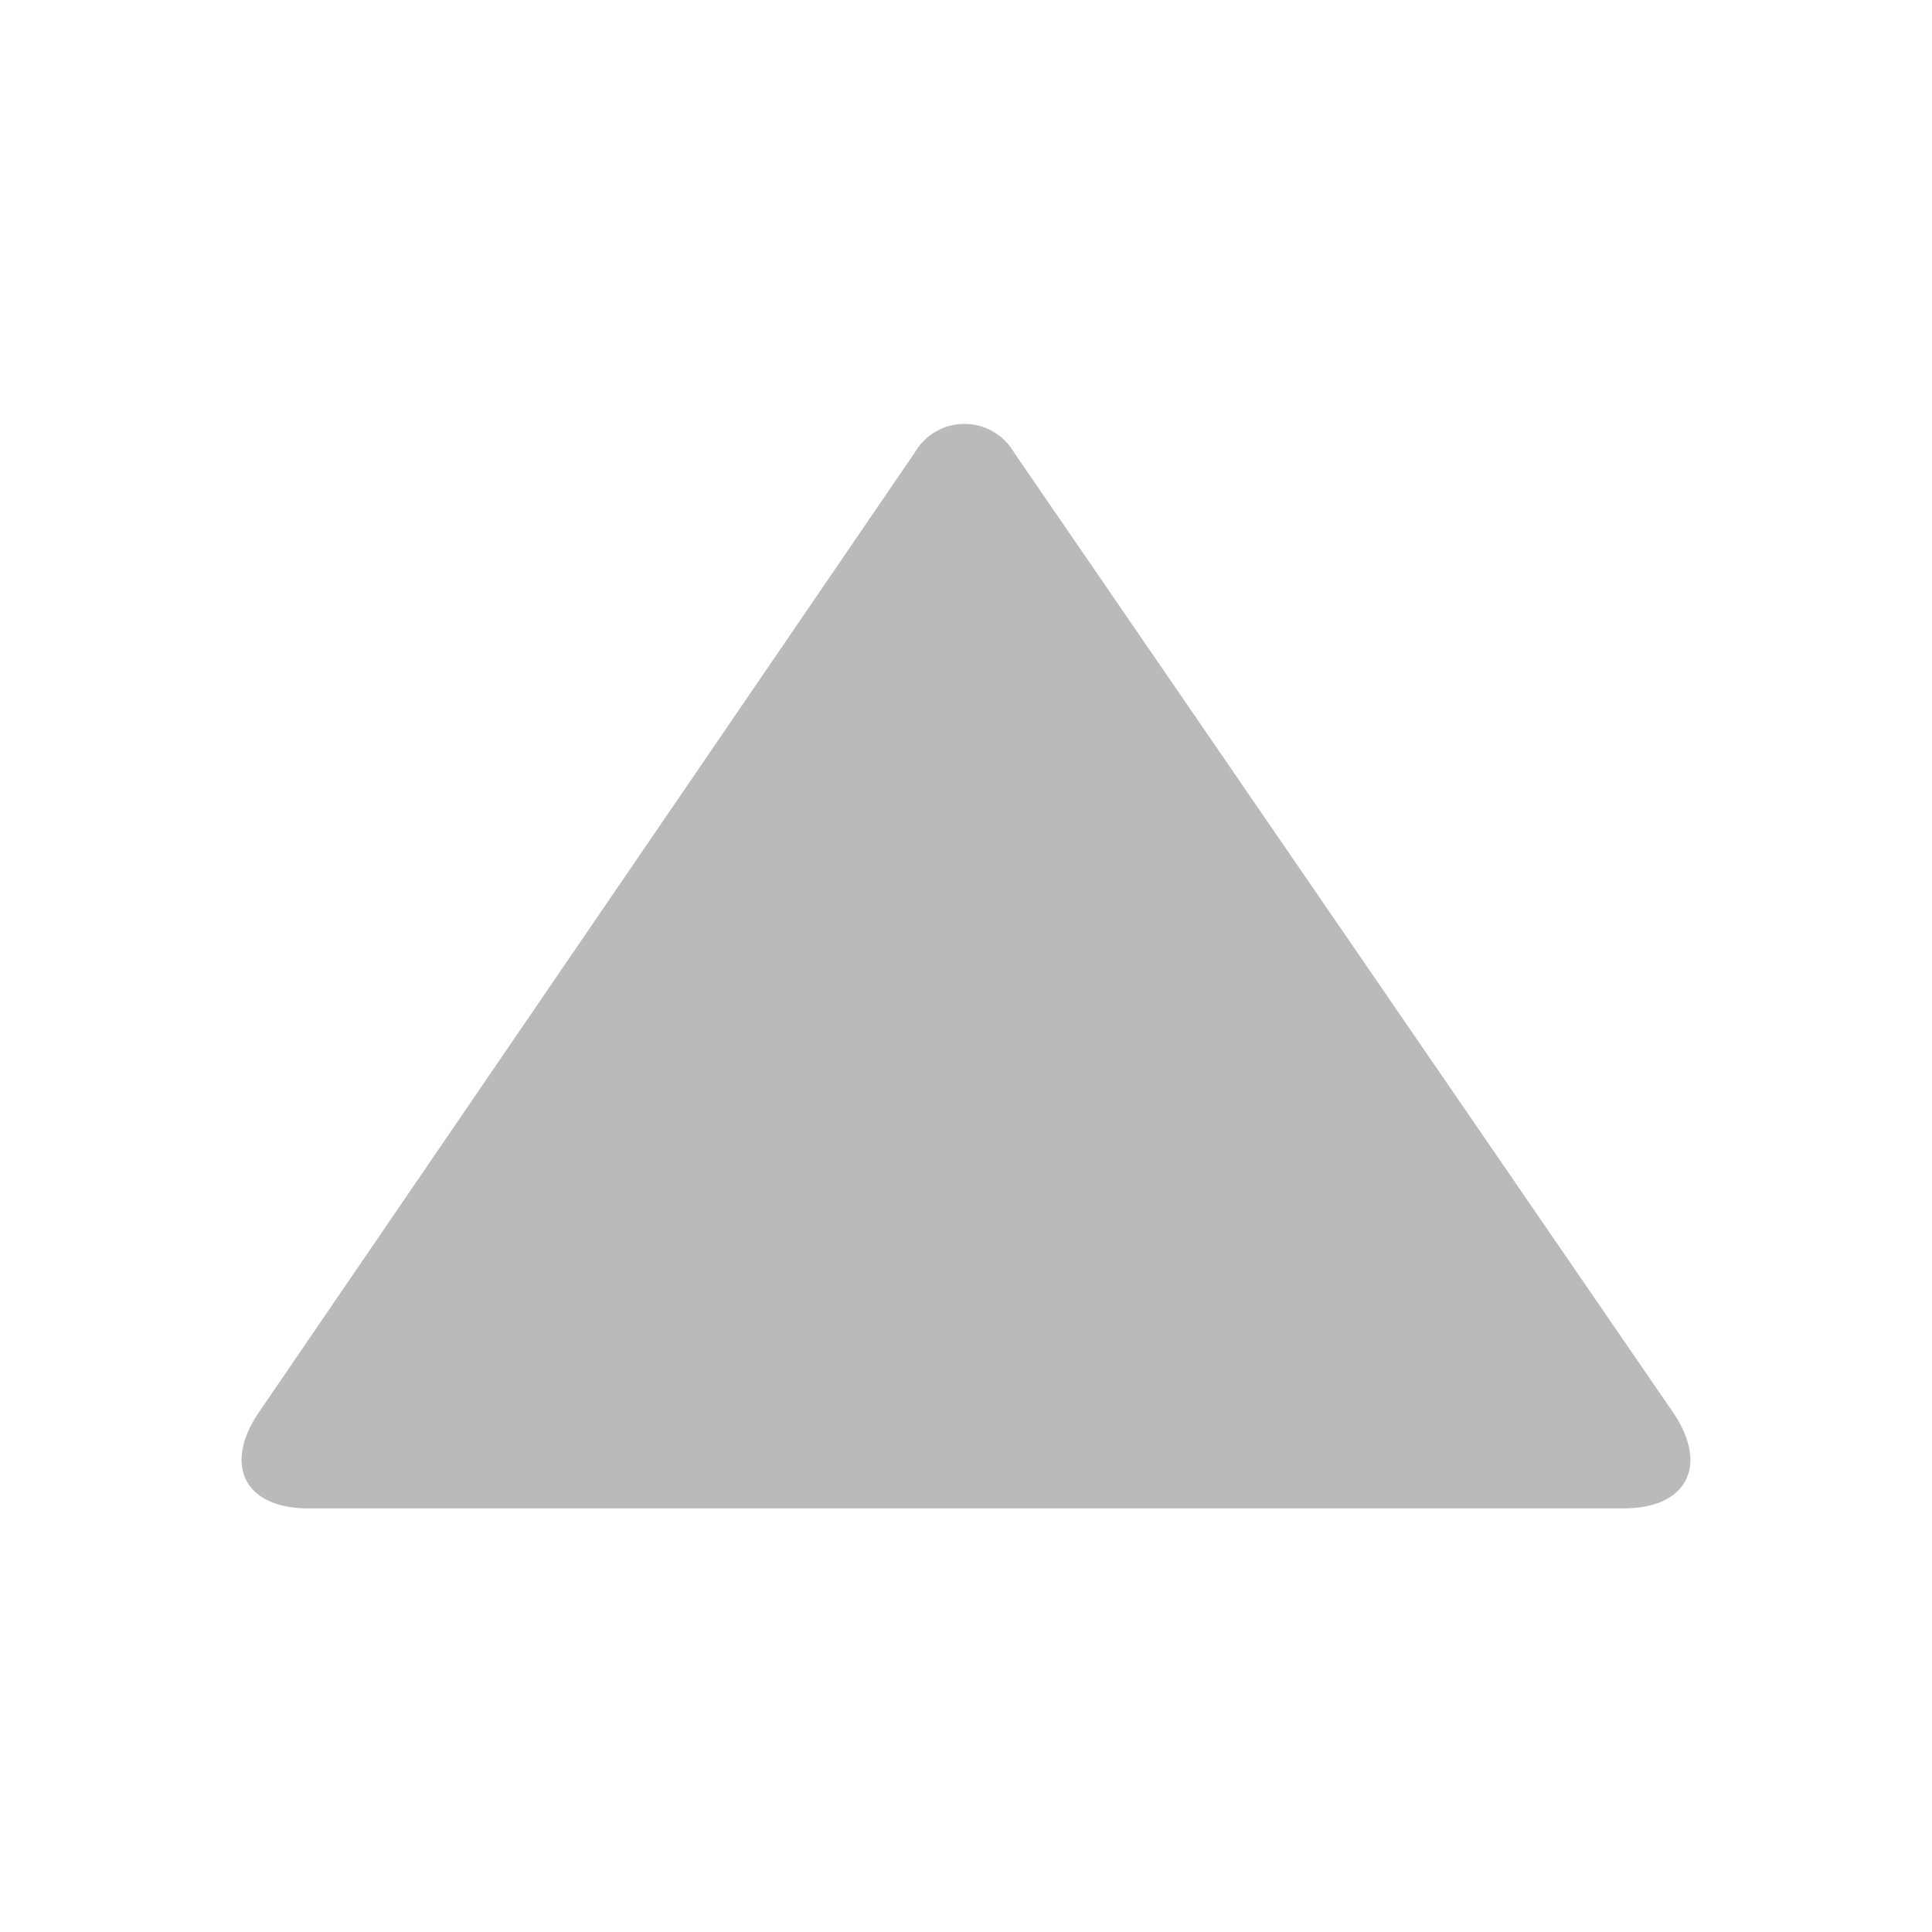
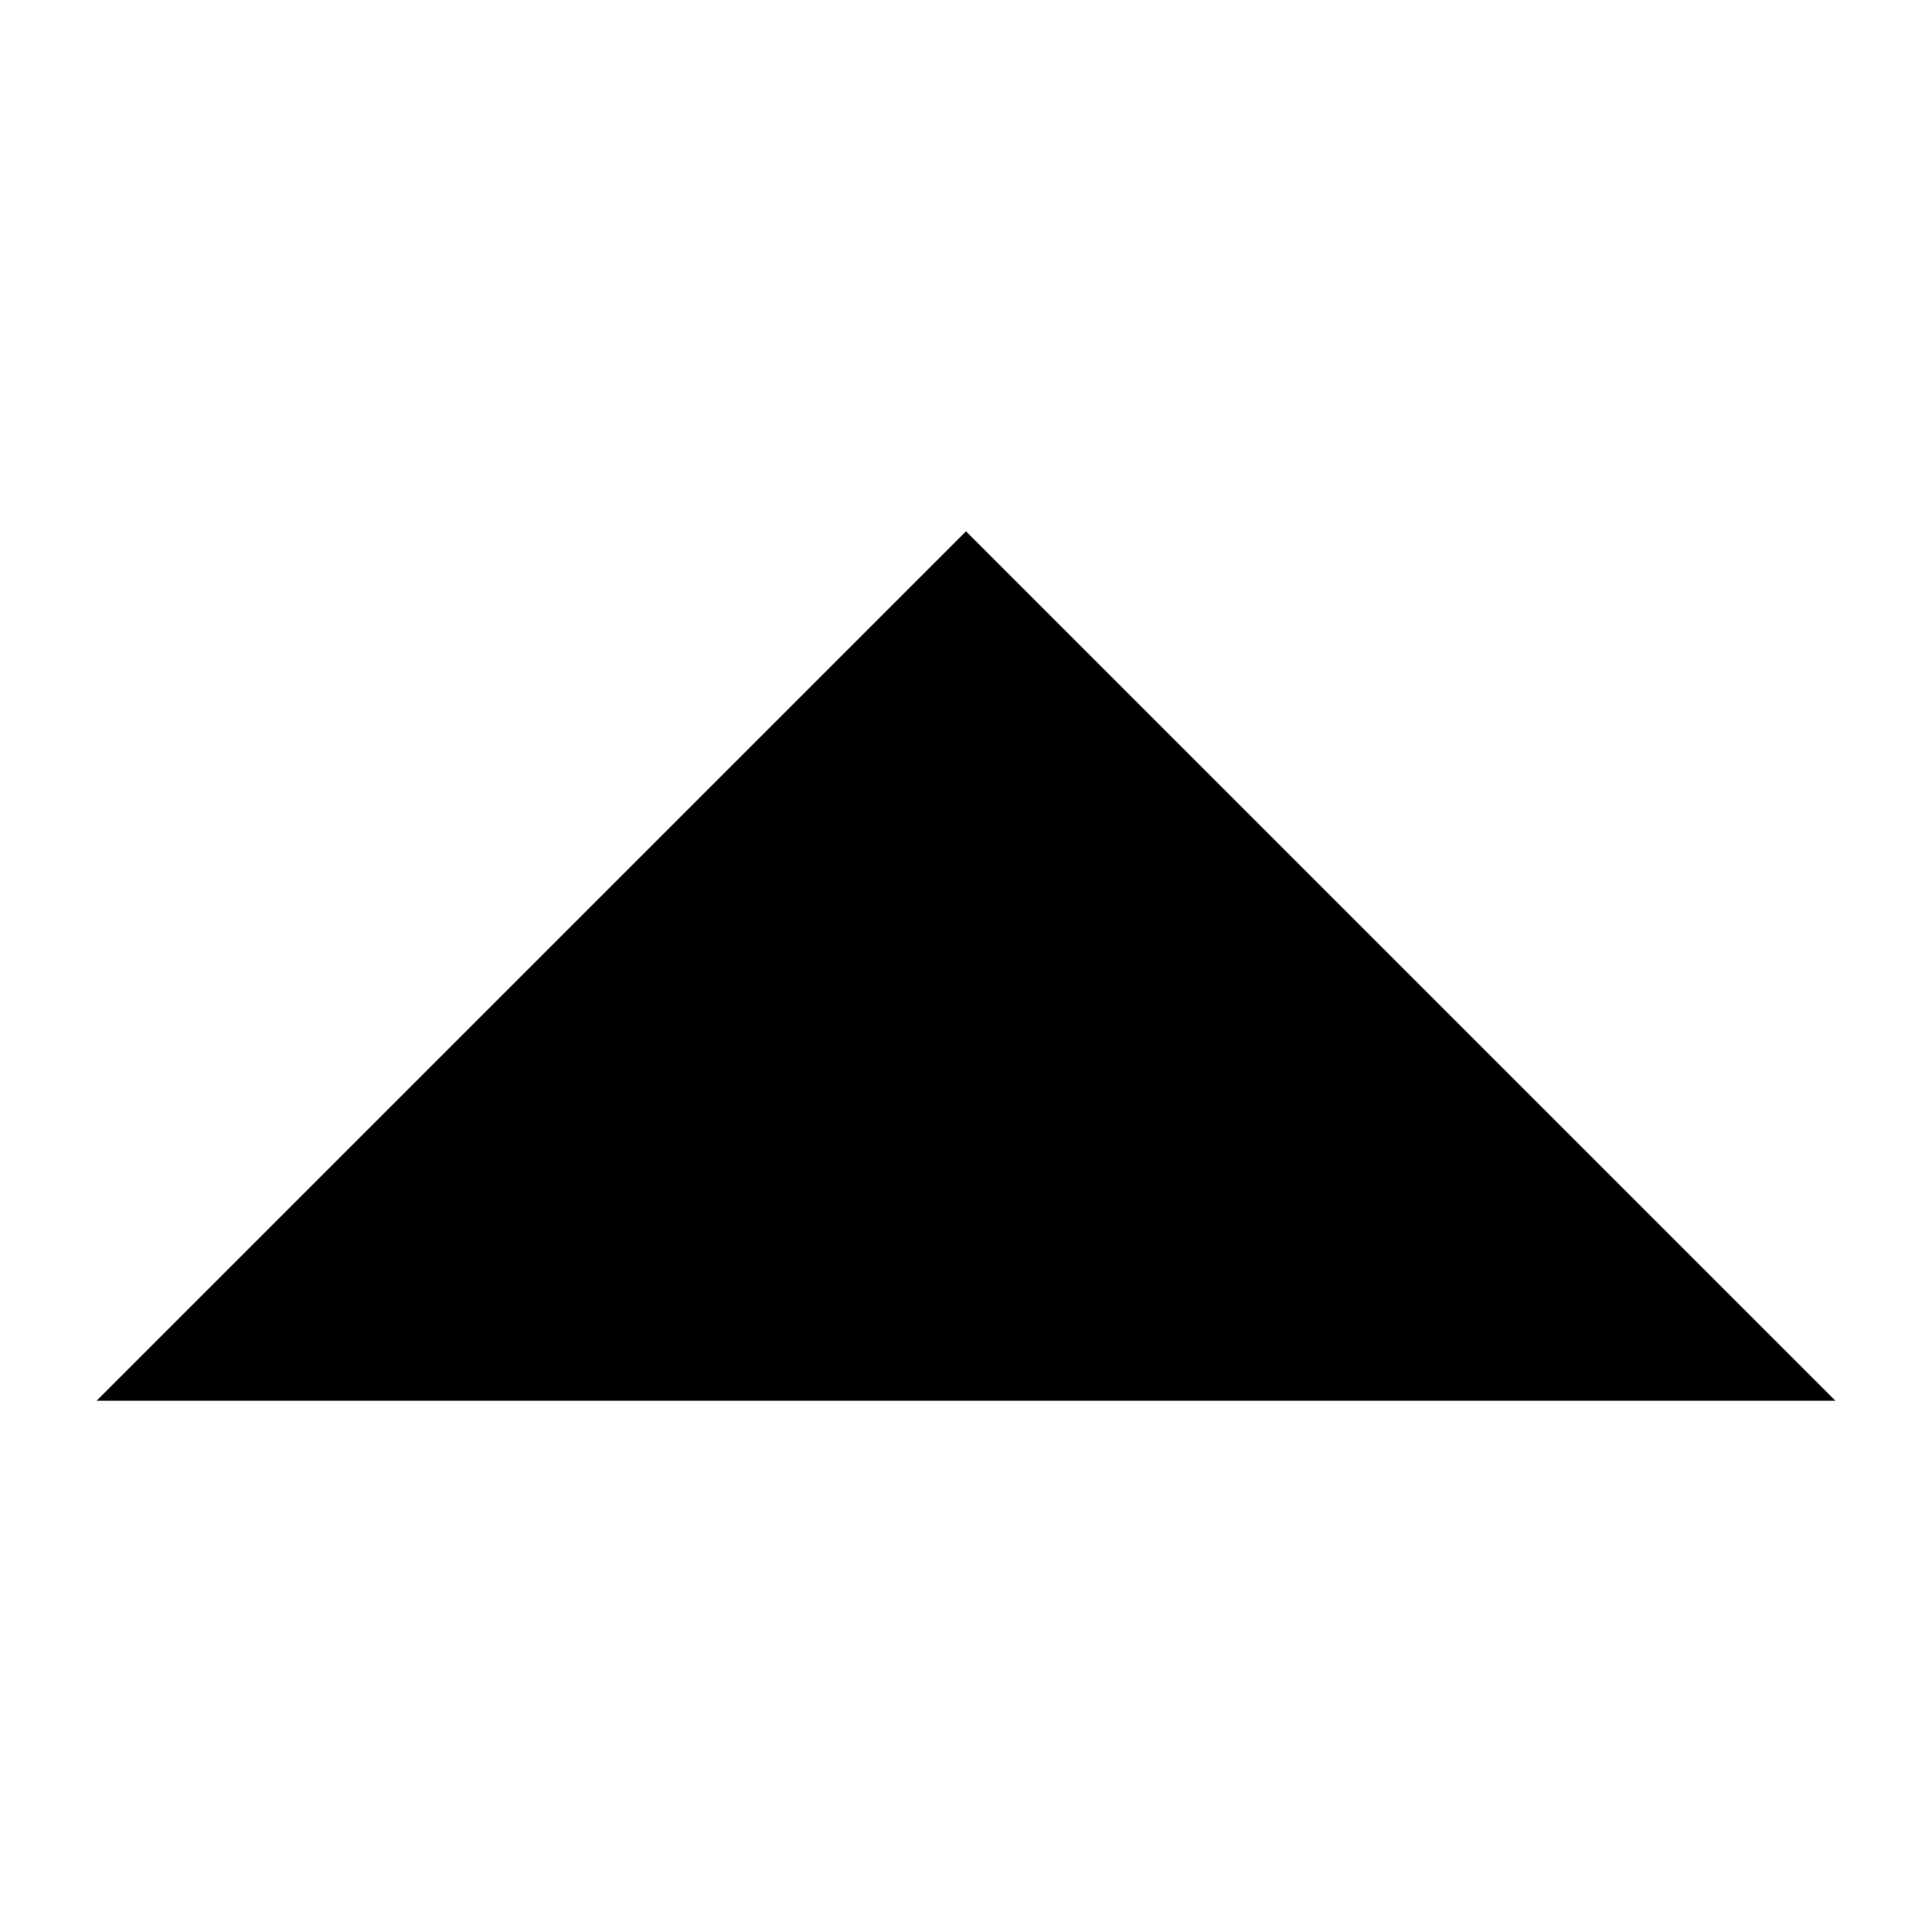
- <svg xmlns="http://www.w3.org/2000/svg" height="16" viewBox="0 0 16 16" width="16">
-   <path d="m13.446 12.492h-10.892c-.525 0-.699-.35-.425-.774l5.446-7.969a.475.475 0 0 1 .824 0l5.471 7.969c.275.425.1.774-.425.774z" fill="#b3b3b3" opacity=".9" stroke-width=".25" />
+ <svg xmlns="http://www.w3.org/2000/svg" width="1e3mm" height="1e3mm" version="1.1" viewBox="0 0 1e3 1e3" xml:space="preserve">
+   <g transform="matrix(2.25,0,0,2.25,-580,1625)" stroke-width="0">
+     <path d="m280-400 200-200 200 200z" stroke-width="0" />
+   </g>
</svg>
